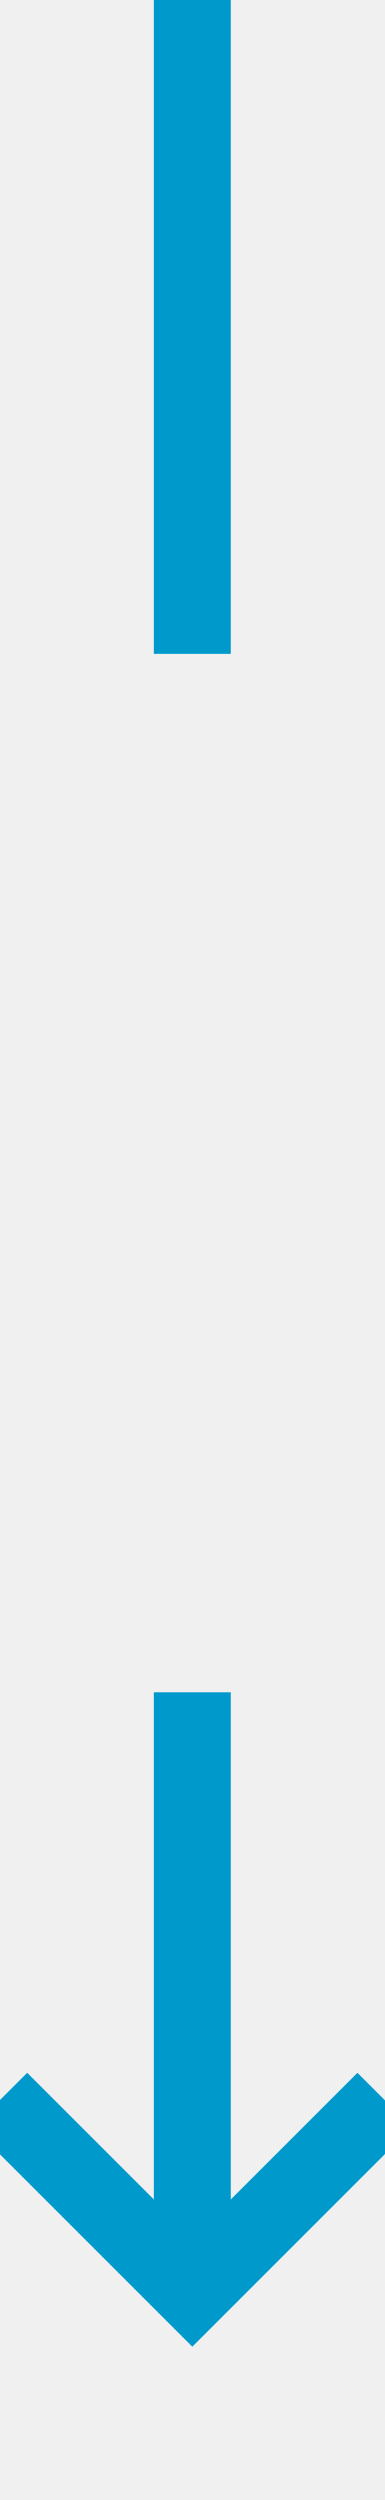
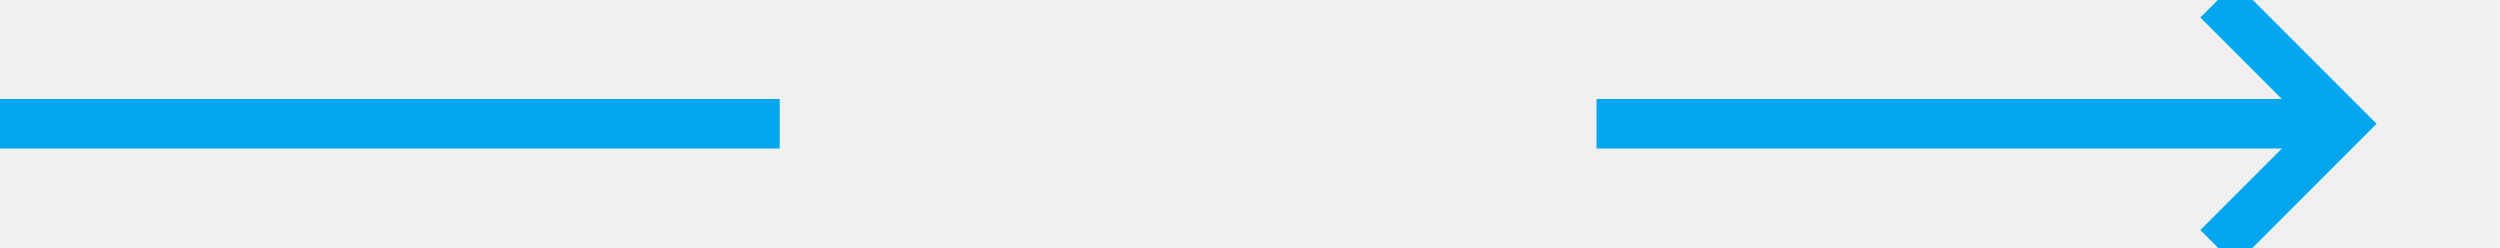
- <svg xmlns="http://www.w3.org/2000/svg" version="1.1" width="10px" height="65px" preserveAspectRatio="xMidYMin meet" viewBox="276 331  8 65">
+ <svg xmlns="http://www.w3.org/2000/svg" version="1.1" width="101px" height="10px" preserveAspectRatio="xMinYMid meet" viewBox="327 297  101 8">
  <defs>
-     <mask fill="white" id="clip1360">
-       <path d="M 263.5 348  L 296.5 348  L 296.5 375  L 263.5 375  Z M 263.5 331  L 296.5 331  L 296.5 401  L 263.5 401  Z " fill-rule="evenodd" />
+     <mask fill="white" id="clip1614">
+       <path d="M 358.5 288  L 391.5 288  L 391.5 315  L 358.5 315  Z M 327 288  L 433 288  L 433 315  L 327 315  Z " fill-rule="evenodd" />
    </mask>
  </defs>
-   <path d="M 280 348  L 280 331  M 280 375  L 280 390  " stroke-width="2" stroke="#0099cc" fill="none" />
-   <path d="M 284.293 384.893  L 280 389.186  L 275.707 384.893  L 274.293 386.307  L 279.293 391.307  L 280 392.014  L 280.707 391.307  L 285.707 386.307  L 284.293 384.893  Z " fill-rule="nonzero" fill="#0099cc" stroke="none" mask="url(#clip1360)" />
+   <path d="M 358.5 301  L 327 301  M 391.5 301  L 421 301  " stroke-width="2" stroke="#02a7f0" fill="none" />
+   <path d="M 415.893 296.707  L 420.186 301  L 415.893 305.293  L 417.307 306.707  L 422.307 301.707  L 423.014 301  L 422.307 300.293  L 417.307 295.293  L 415.893 296.707  Z " fill-rule="nonzero" fill="#02a7f0" stroke="none" mask="url(#clip1614)" />
</svg>
